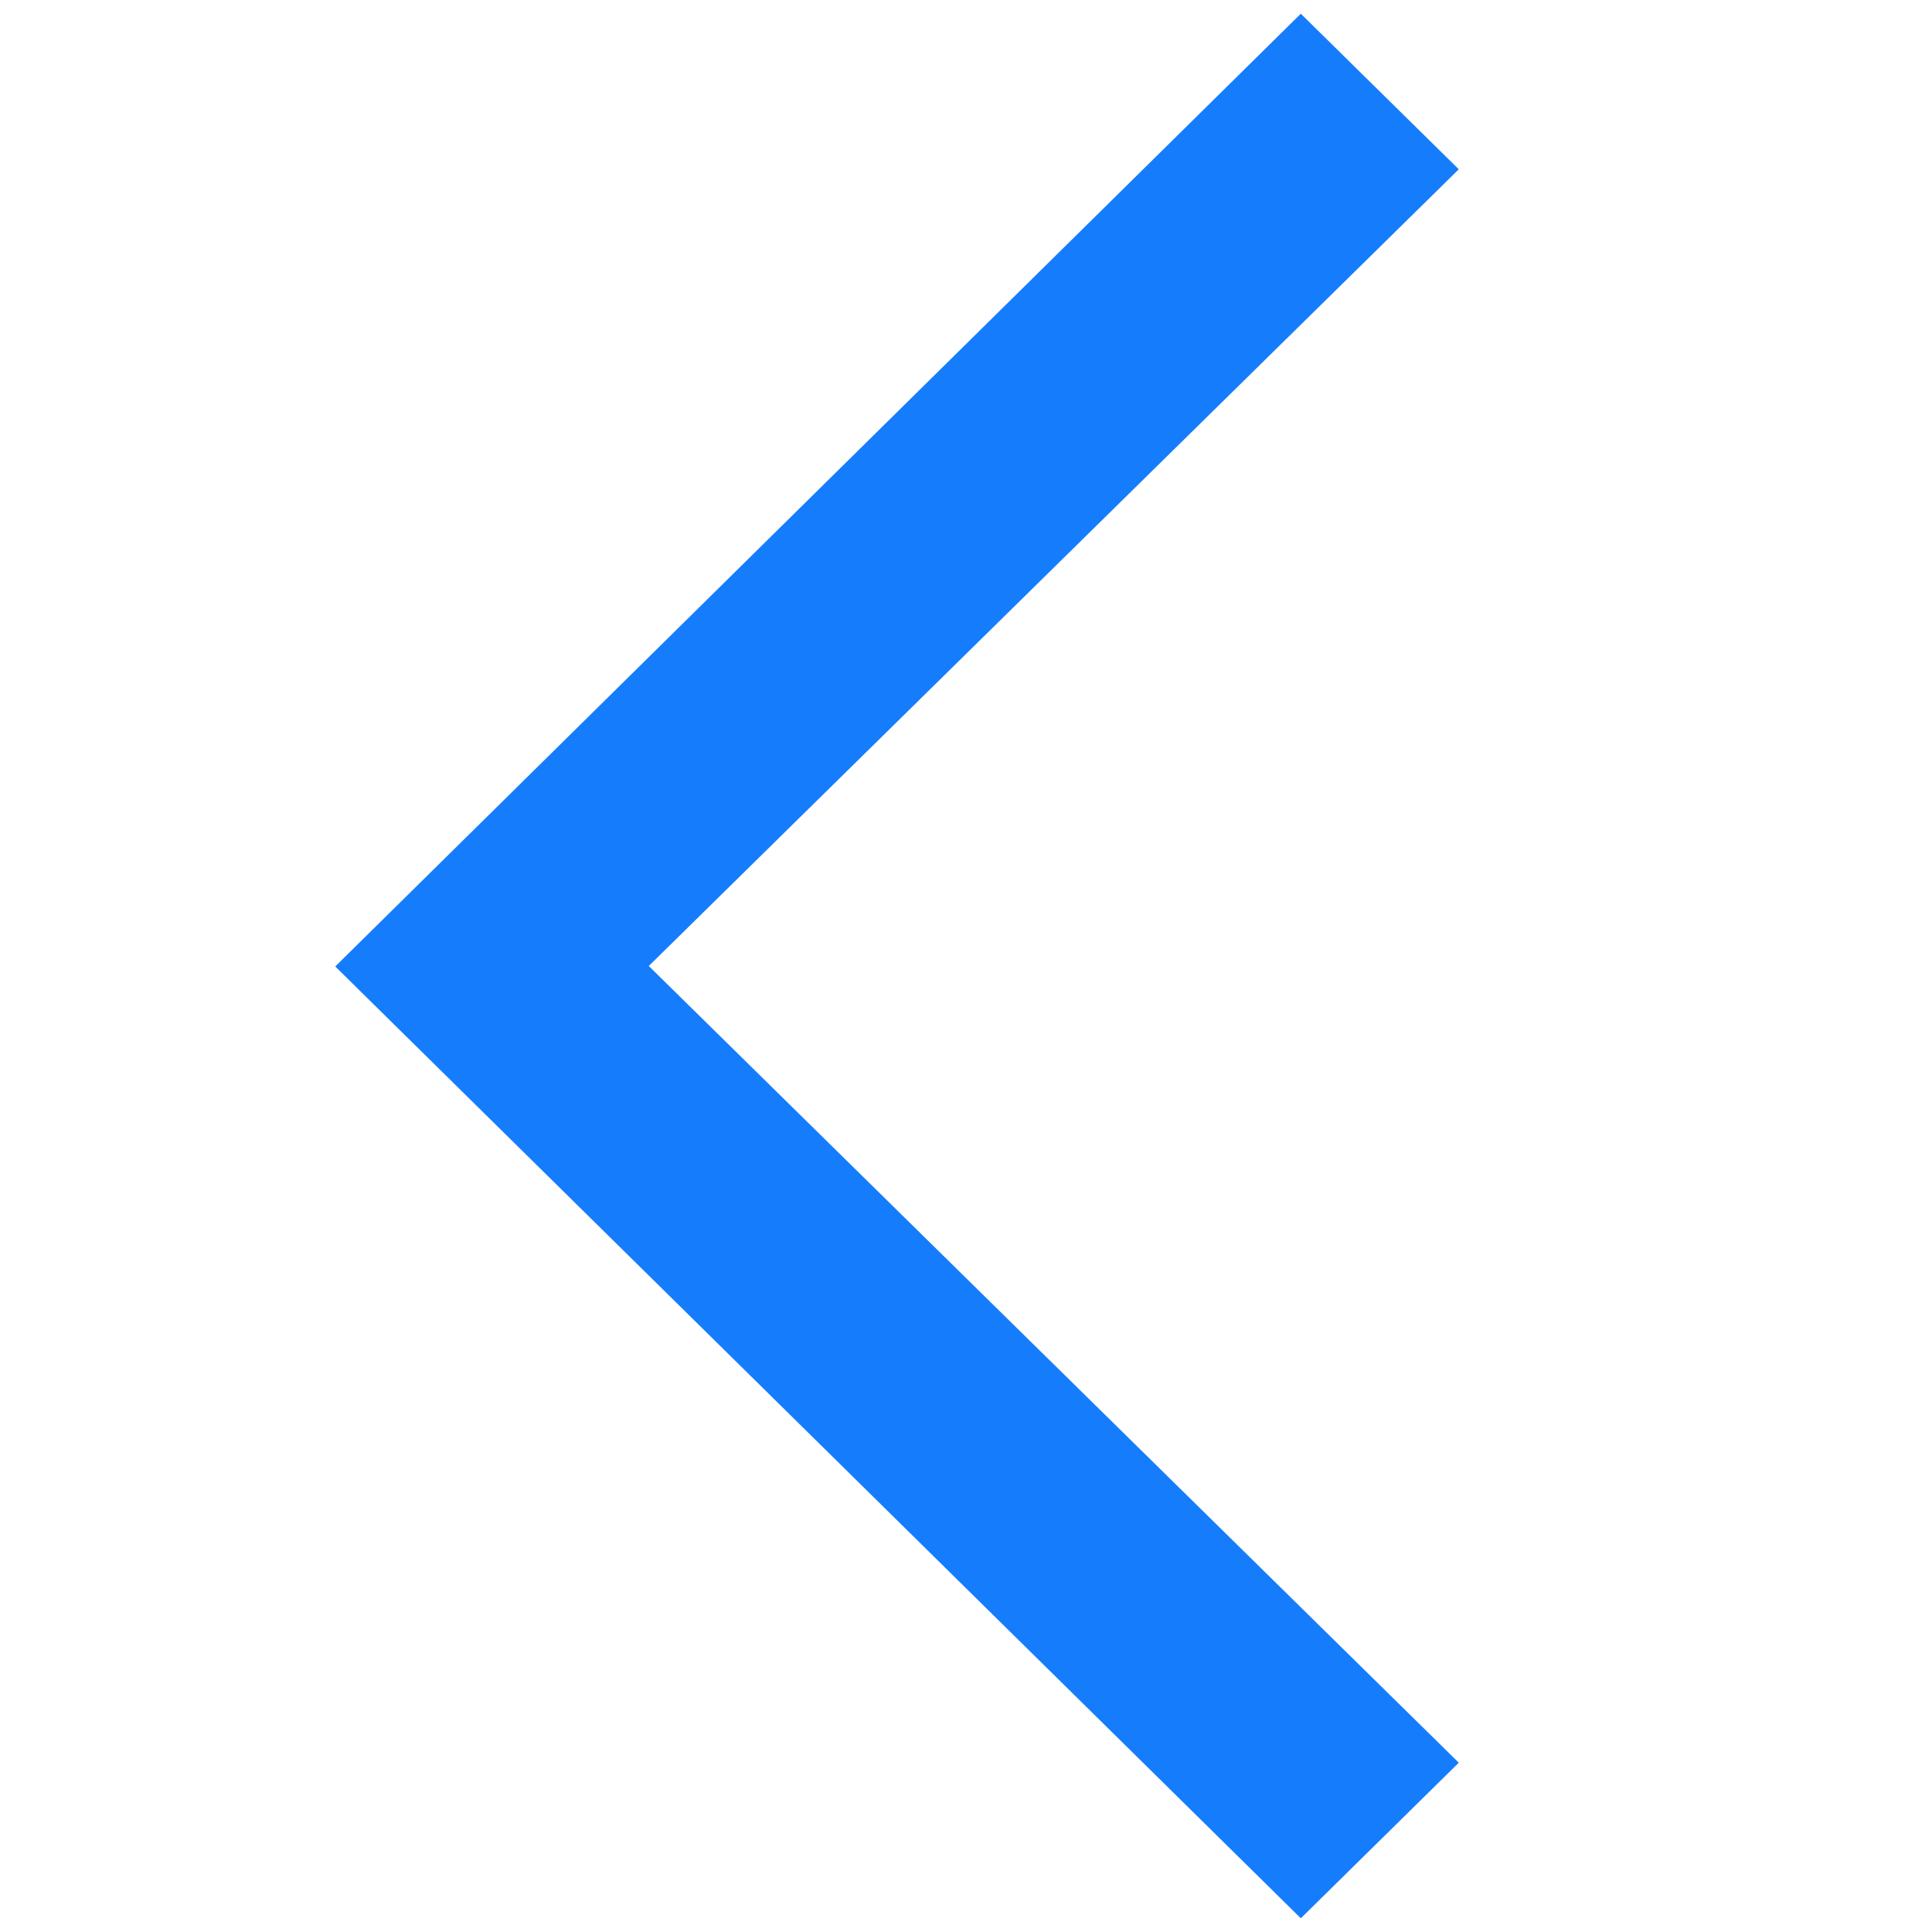
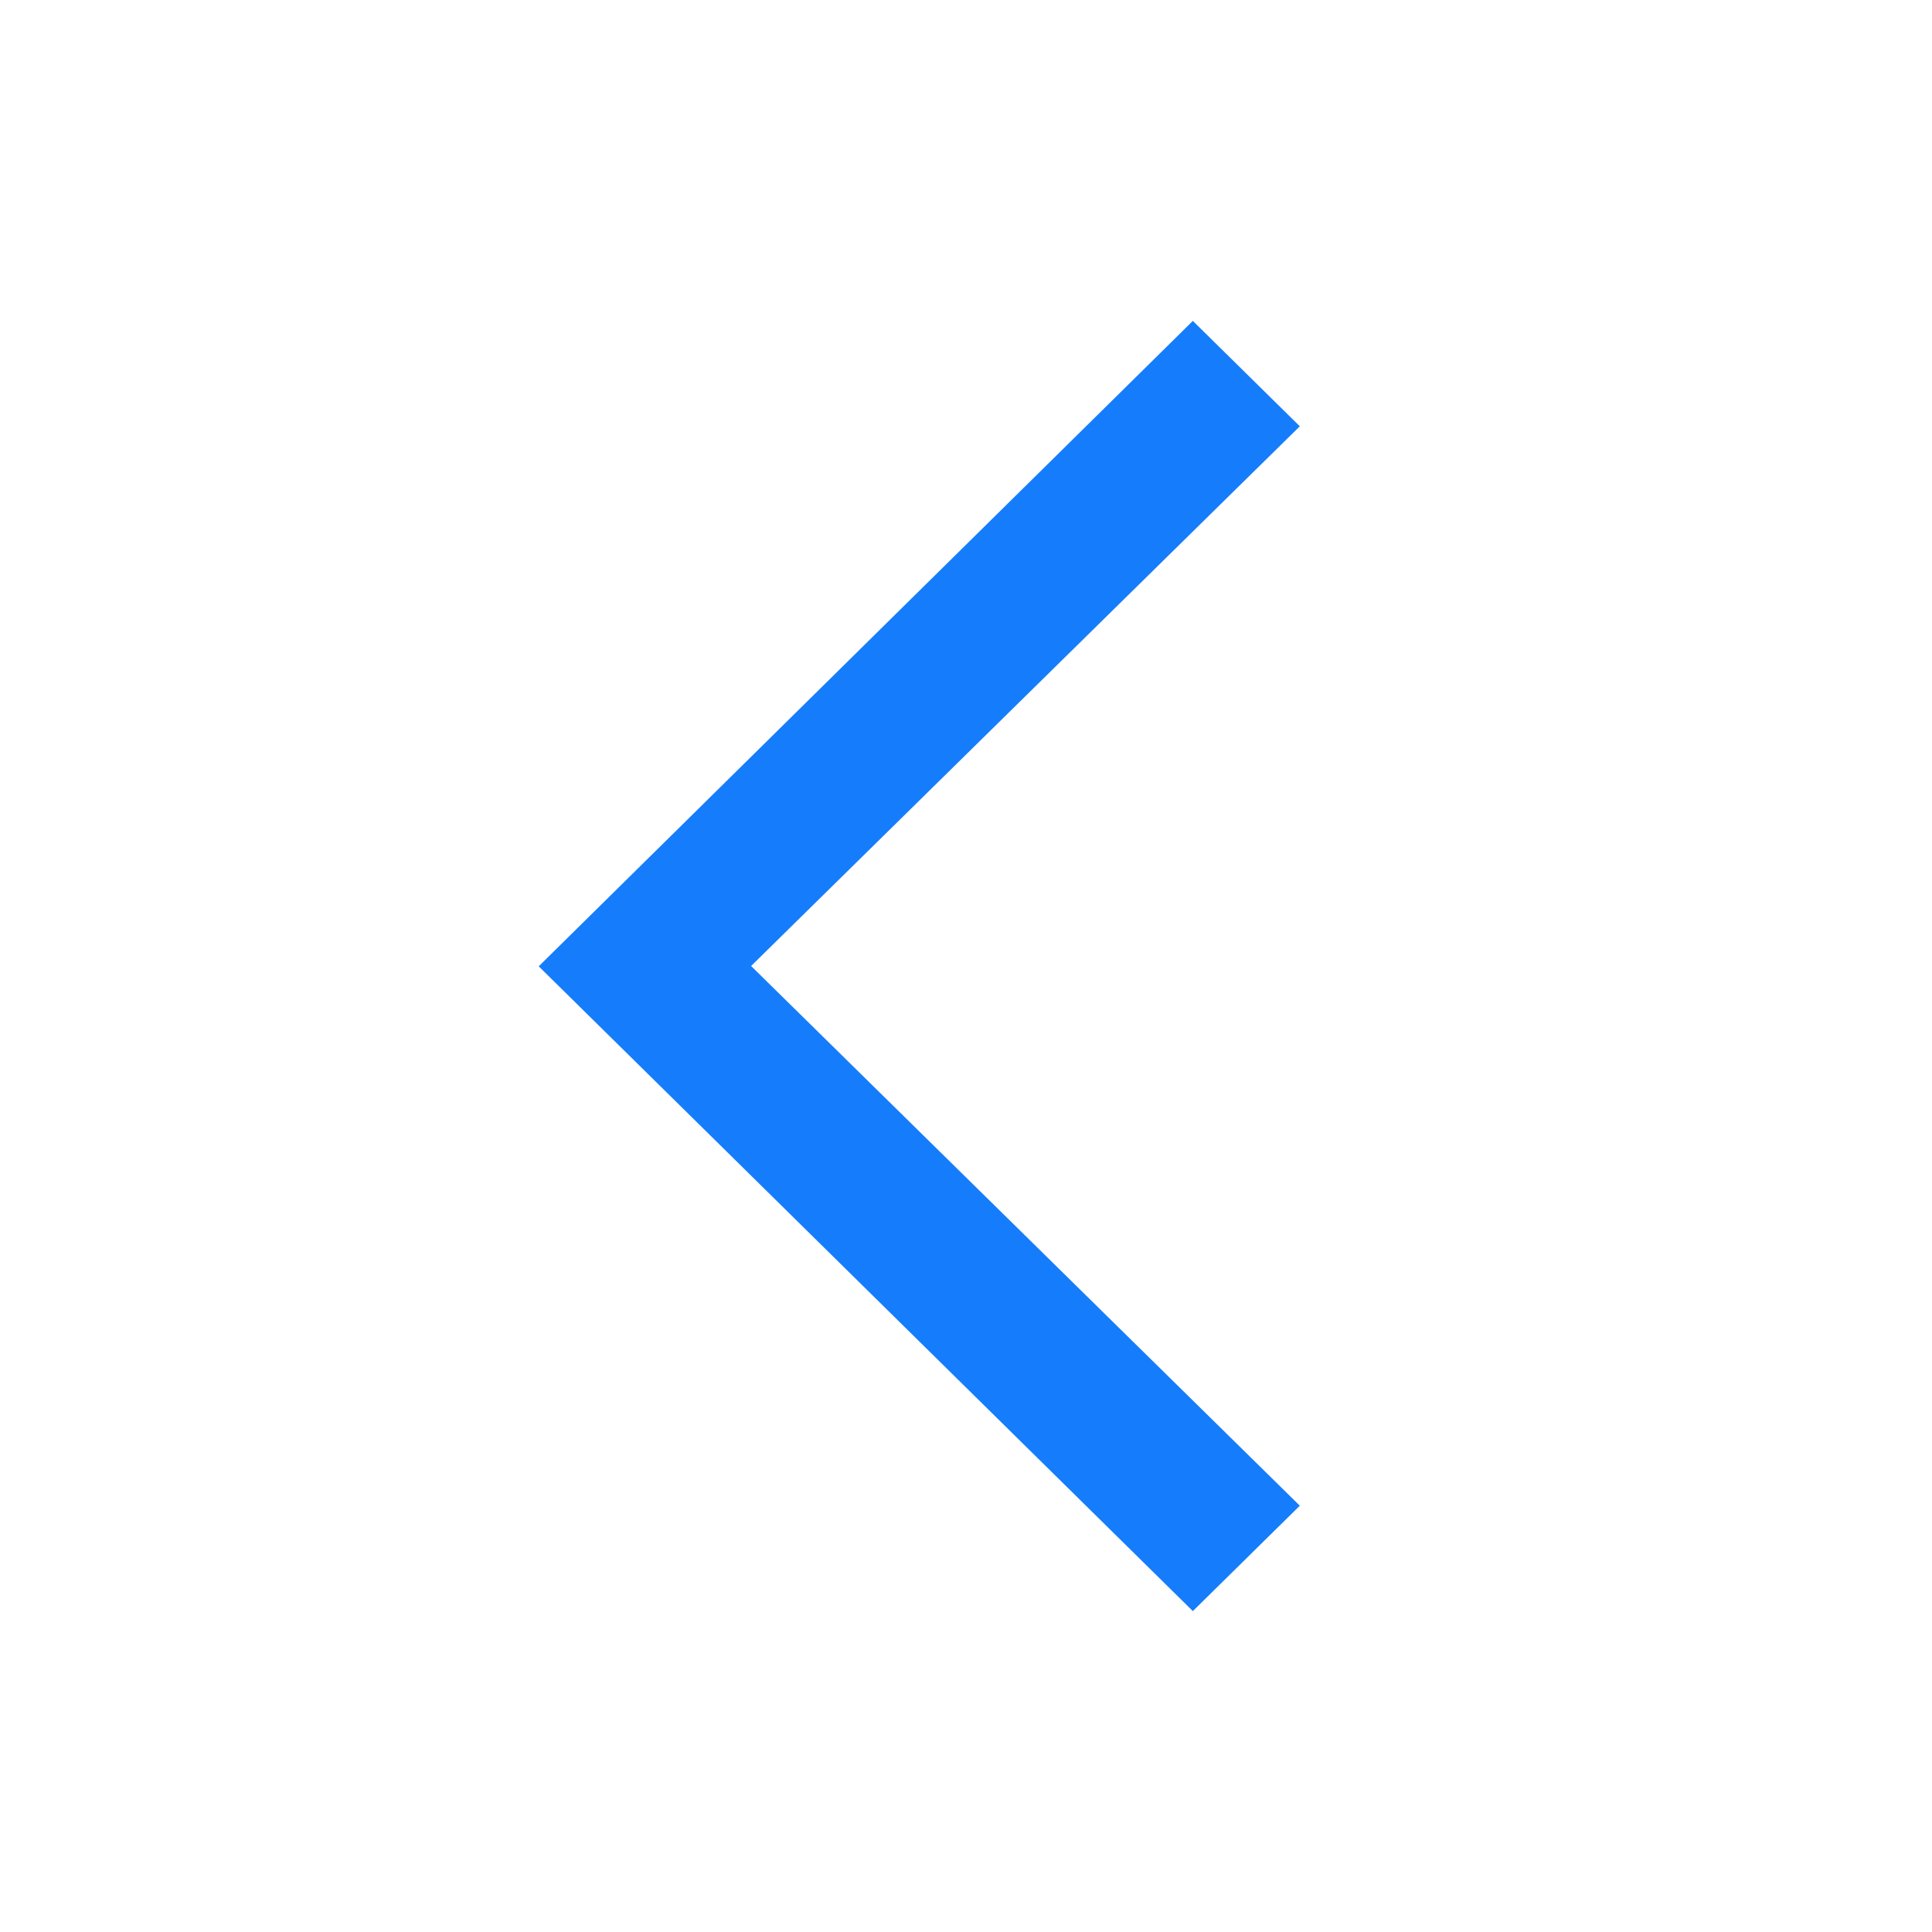
- <svg xmlns="http://www.w3.org/2000/svg" version="1.1" baseProfile="tiny" id="Layer_1" x="0px" y="0px" width="42px" height="42px" viewBox="0 0 42 42" xml:space="preserve">
-   <polygon fill="evenodd" style="stroke:#157dfb;fill:#157dfb;opacity:1" points="31,38.32 13.391,21 31,3.68 28.279,1 8,21.01 28.279,41 " />
+ <svg xmlns="http://www.w3.org/2000/svg" version="1.1" baseProfile="tiny" id="Layer_1" x="0px" y="0px" width="62px" height="62px" viewBox="0 0 62 62" xml:space="preserve">
+   <polygon fill-rule="evenodd" style="stroke:#157dfb;fill:#157dfb;opacity:1" points="41,48.32 23.391,31 41,13.68 38.28,11 18,31.01 38.28,51 " />
</svg>
